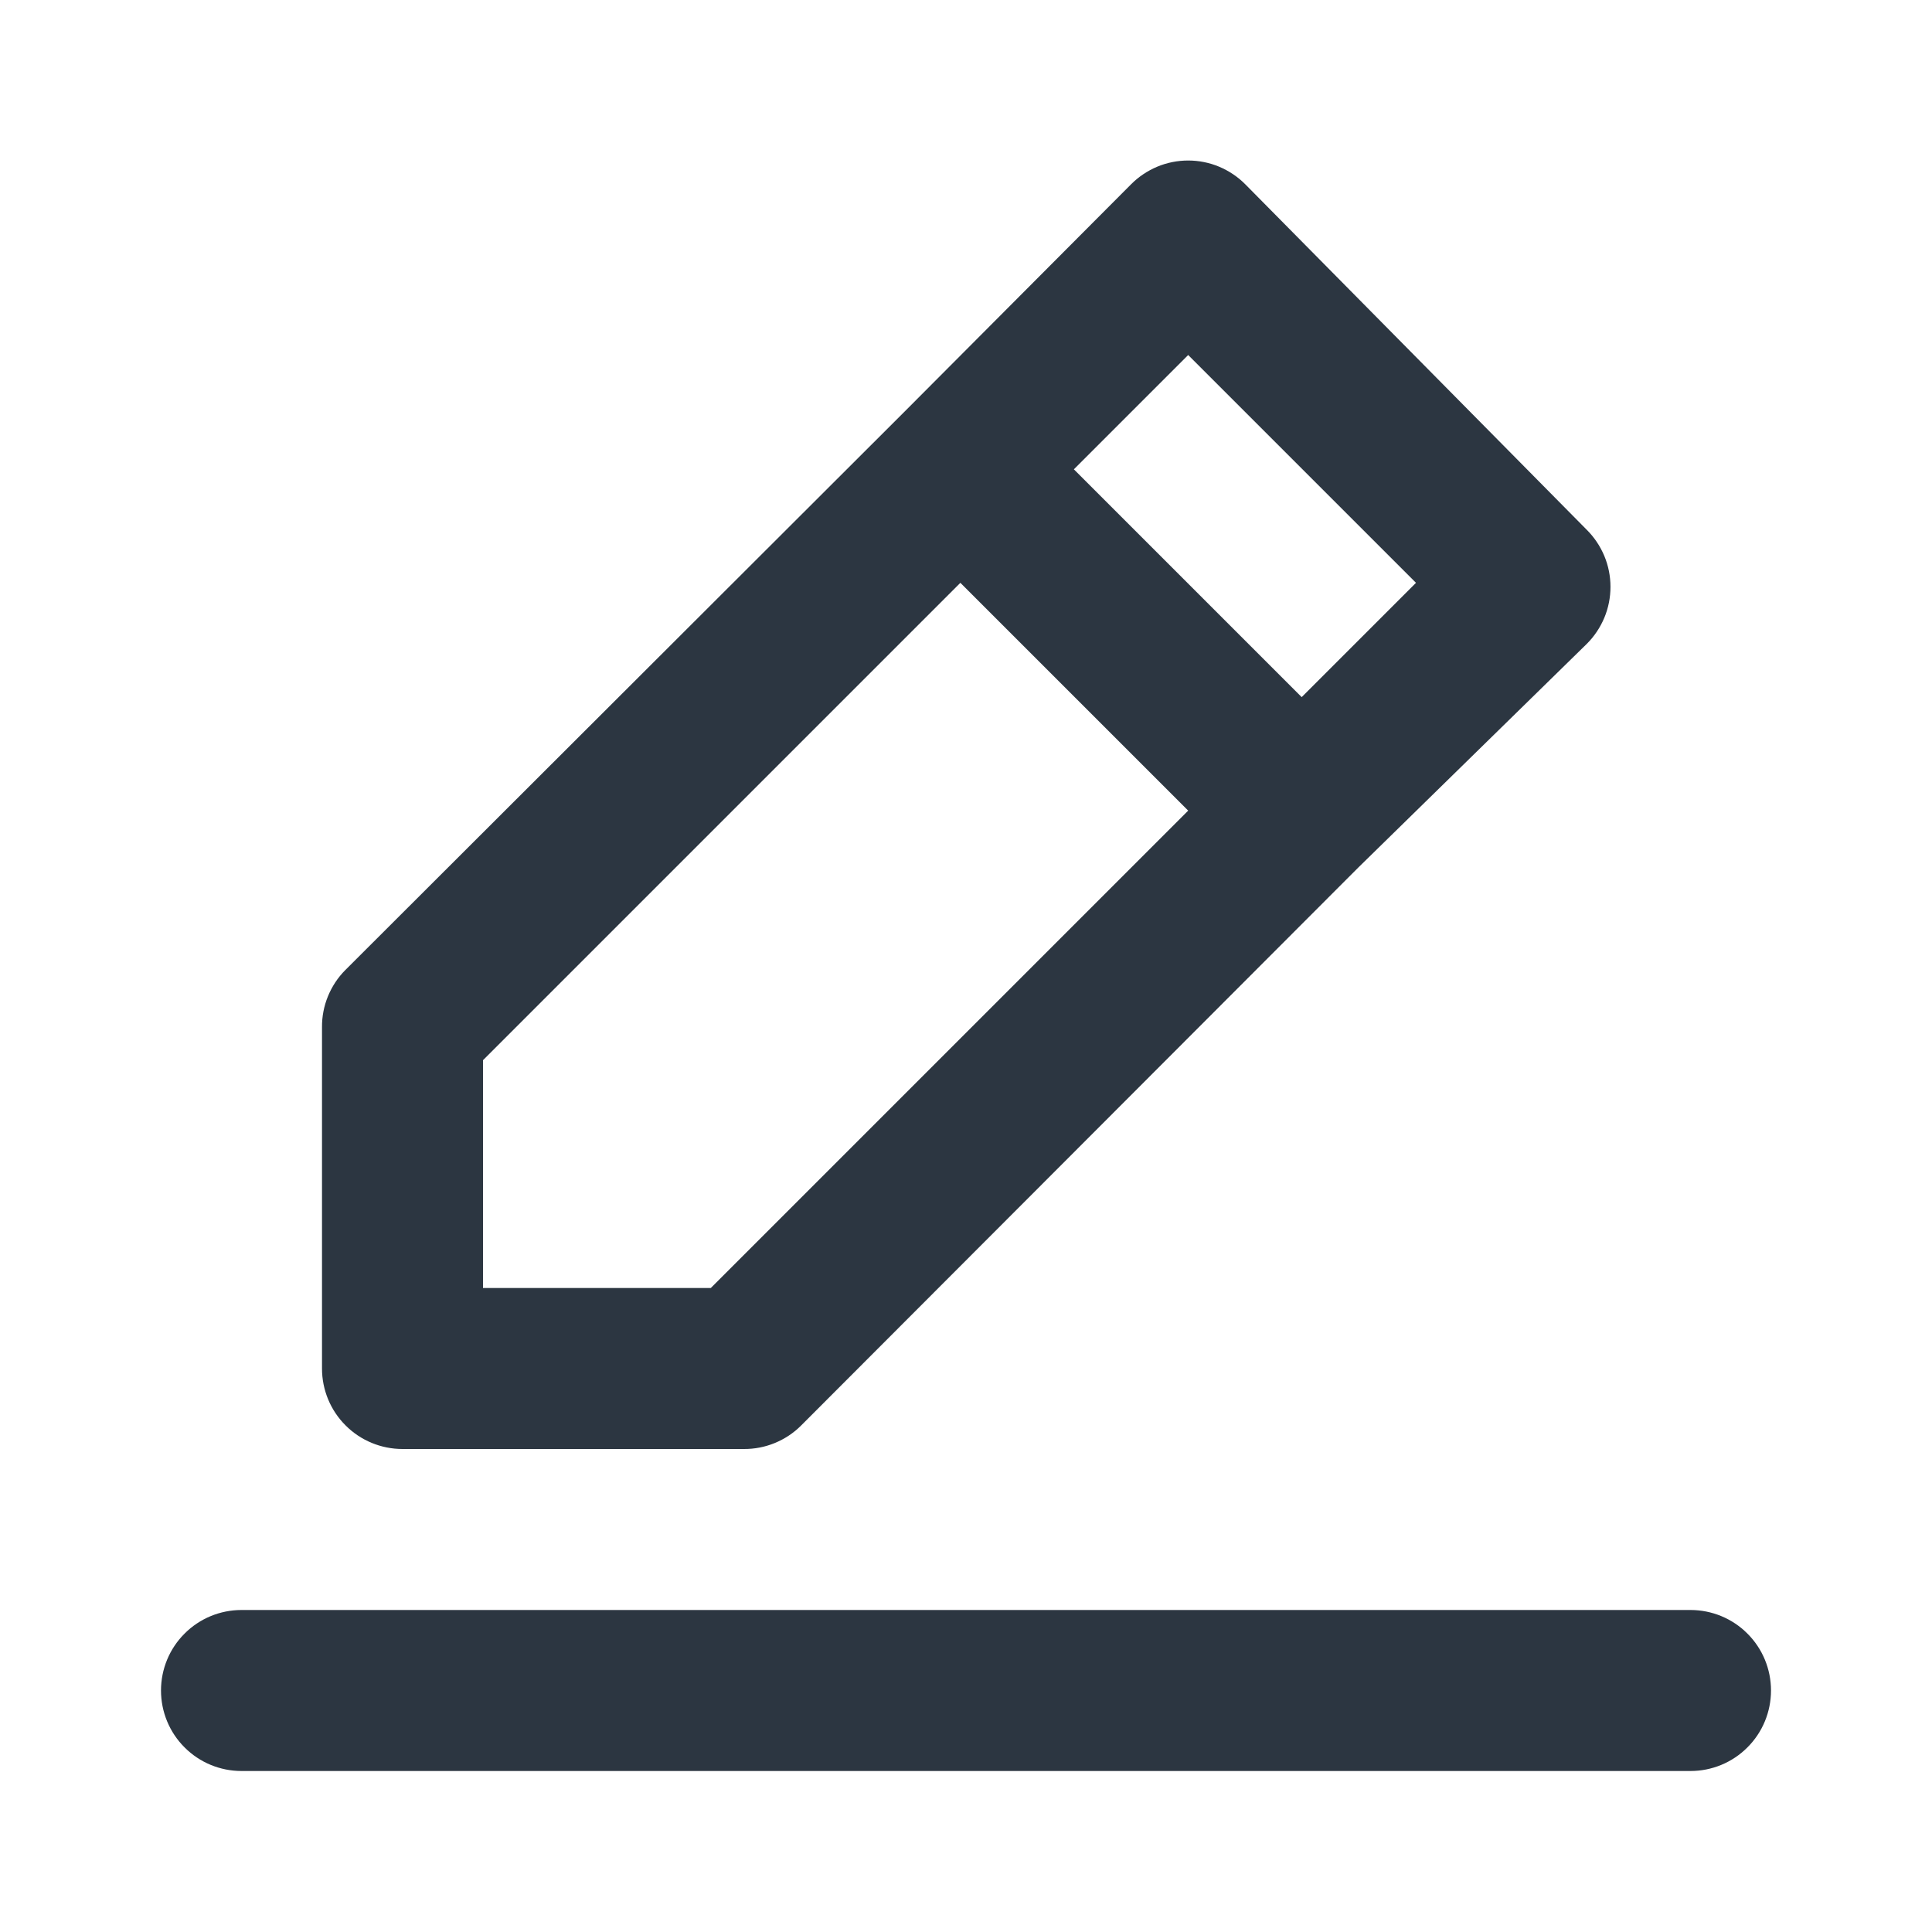
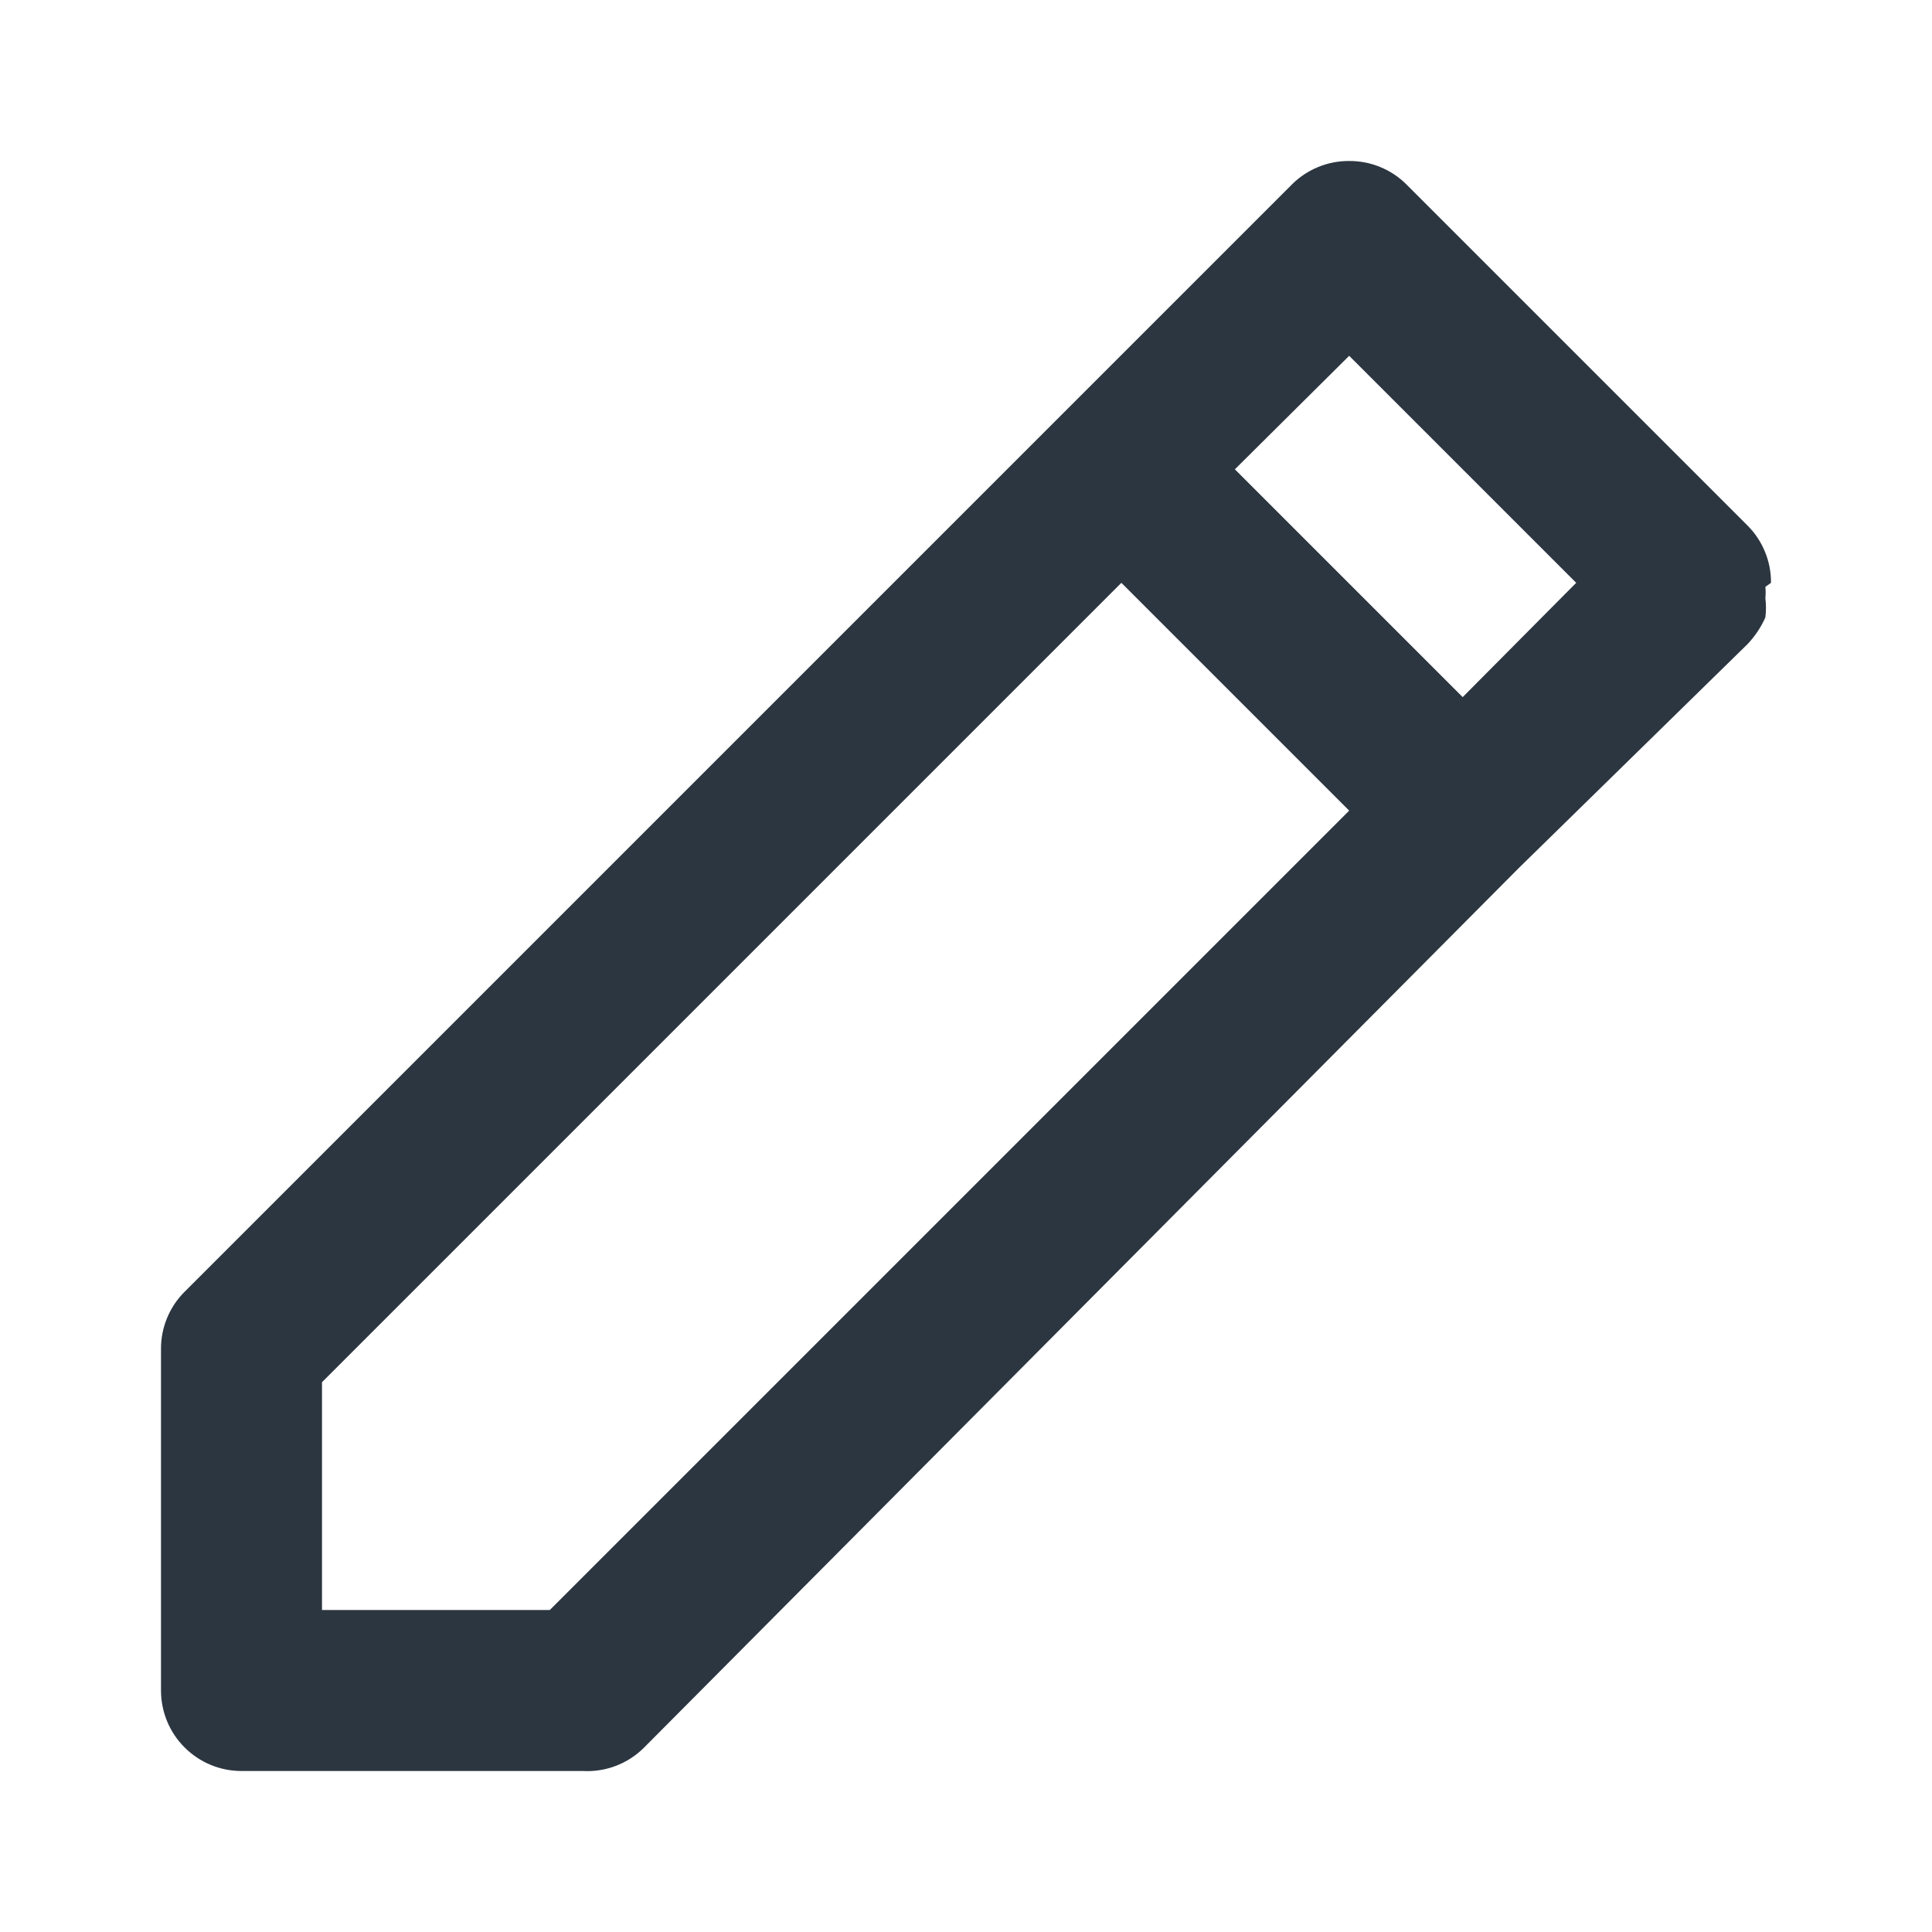
<svg xmlns="http://www.w3.org/2000/svg" width="24" height="24" viewBox="0 0 24 24" fill="none">
-   <path d="M5 18H9.24C9.372 18.001 9.502 17.976 9.624 17.926C9.746 17.876 9.857 17.803 9.95 17.71L16.87 10.78L19.71 8C19.804 7.907 19.878 7.796 19.929 7.675C19.98 7.553 20.006 7.422 20.006 7.29C20.006 7.158 19.98 7.027 19.929 6.905C19.878 6.784 19.804 6.673 19.71 6.58L15.47 2.29C15.377 2.196 15.266 2.122 15.145 2.071C15.023 2.02 14.892 1.994 14.76 1.994C14.628 1.994 14.497 2.02 14.375 2.071C14.254 2.122 14.143 2.196 14.05 2.29L11.23 5.12L4.29 12.05C4.197 12.143 4.124 12.254 4.074 12.376C4.024 12.498 3.999 12.628 4 12.76V17C4 17.265 4.105 17.52 4.293 17.707C4.48 17.895 4.735 18 5 18ZM14.76 4.41L17.59 7.24L16.17 8.66L13.34 5.83L14.76 4.41ZM6 13.17L11.93 7.24L14.76 10.07L8.83 16H6V13.17ZM21 20H3C2.735 20 2.48 20.105 2.293 20.293C2.105 20.48 2 20.735 2 21C2 21.265 2.105 21.52 2.293 21.707C2.48 21.895 2.735 22 3 22H21C21.265 22 21.52 21.895 21.707 21.707C21.895 21.52 22 21.265 22 21C22 20.735 21.895 20.48 21.707 20.293C21.52 20.105 21.265 20 21 20Z" fill="#2C3641" />
+   <path d="M22 7.24C22.001 7.108 21.976 6.978 21.926 6.856C21.876 6.734 21.803 6.623 21.71 6.53L17.47 2.29C17.377 2.197 17.266 2.124 17.144 2.074C17.022 2.024 16.892 1.999 16.76 2C16.628 1.999 16.498 2.024 16.376 2.074C16.254 2.124 16.143 2.197 16.05 2.29L13.22 5.12L2.29 16.05C2.197 16.143 2.124 16.254 2.074 16.376C2.024 16.498 1.999 16.628 2 16.76V21C2 21.265 2.105 21.52 2.293 21.707C2.48 21.895 2.735 22 3 22H7.24C7.38 22.008 7.52 21.986 7.651 21.936C7.782 21.886 7.901 21.809 8 21.71L18.87 10.78L21.71 8C21.801 7.903 21.876 7.792 21.93 7.67C21.94 7.59 21.94 7.51 21.93 7.43C21.935 7.383 21.935 7.337 21.93 7.29L22 7.24ZM6.83 20H4V17.17L13.93 7.24L16.76 10.07L6.83 20ZM18.17 8.66L15.34 5.83L16.76 4.42L19.58 7.24L18.17 8.66Z" fill="#2C3641" />
</svg>
